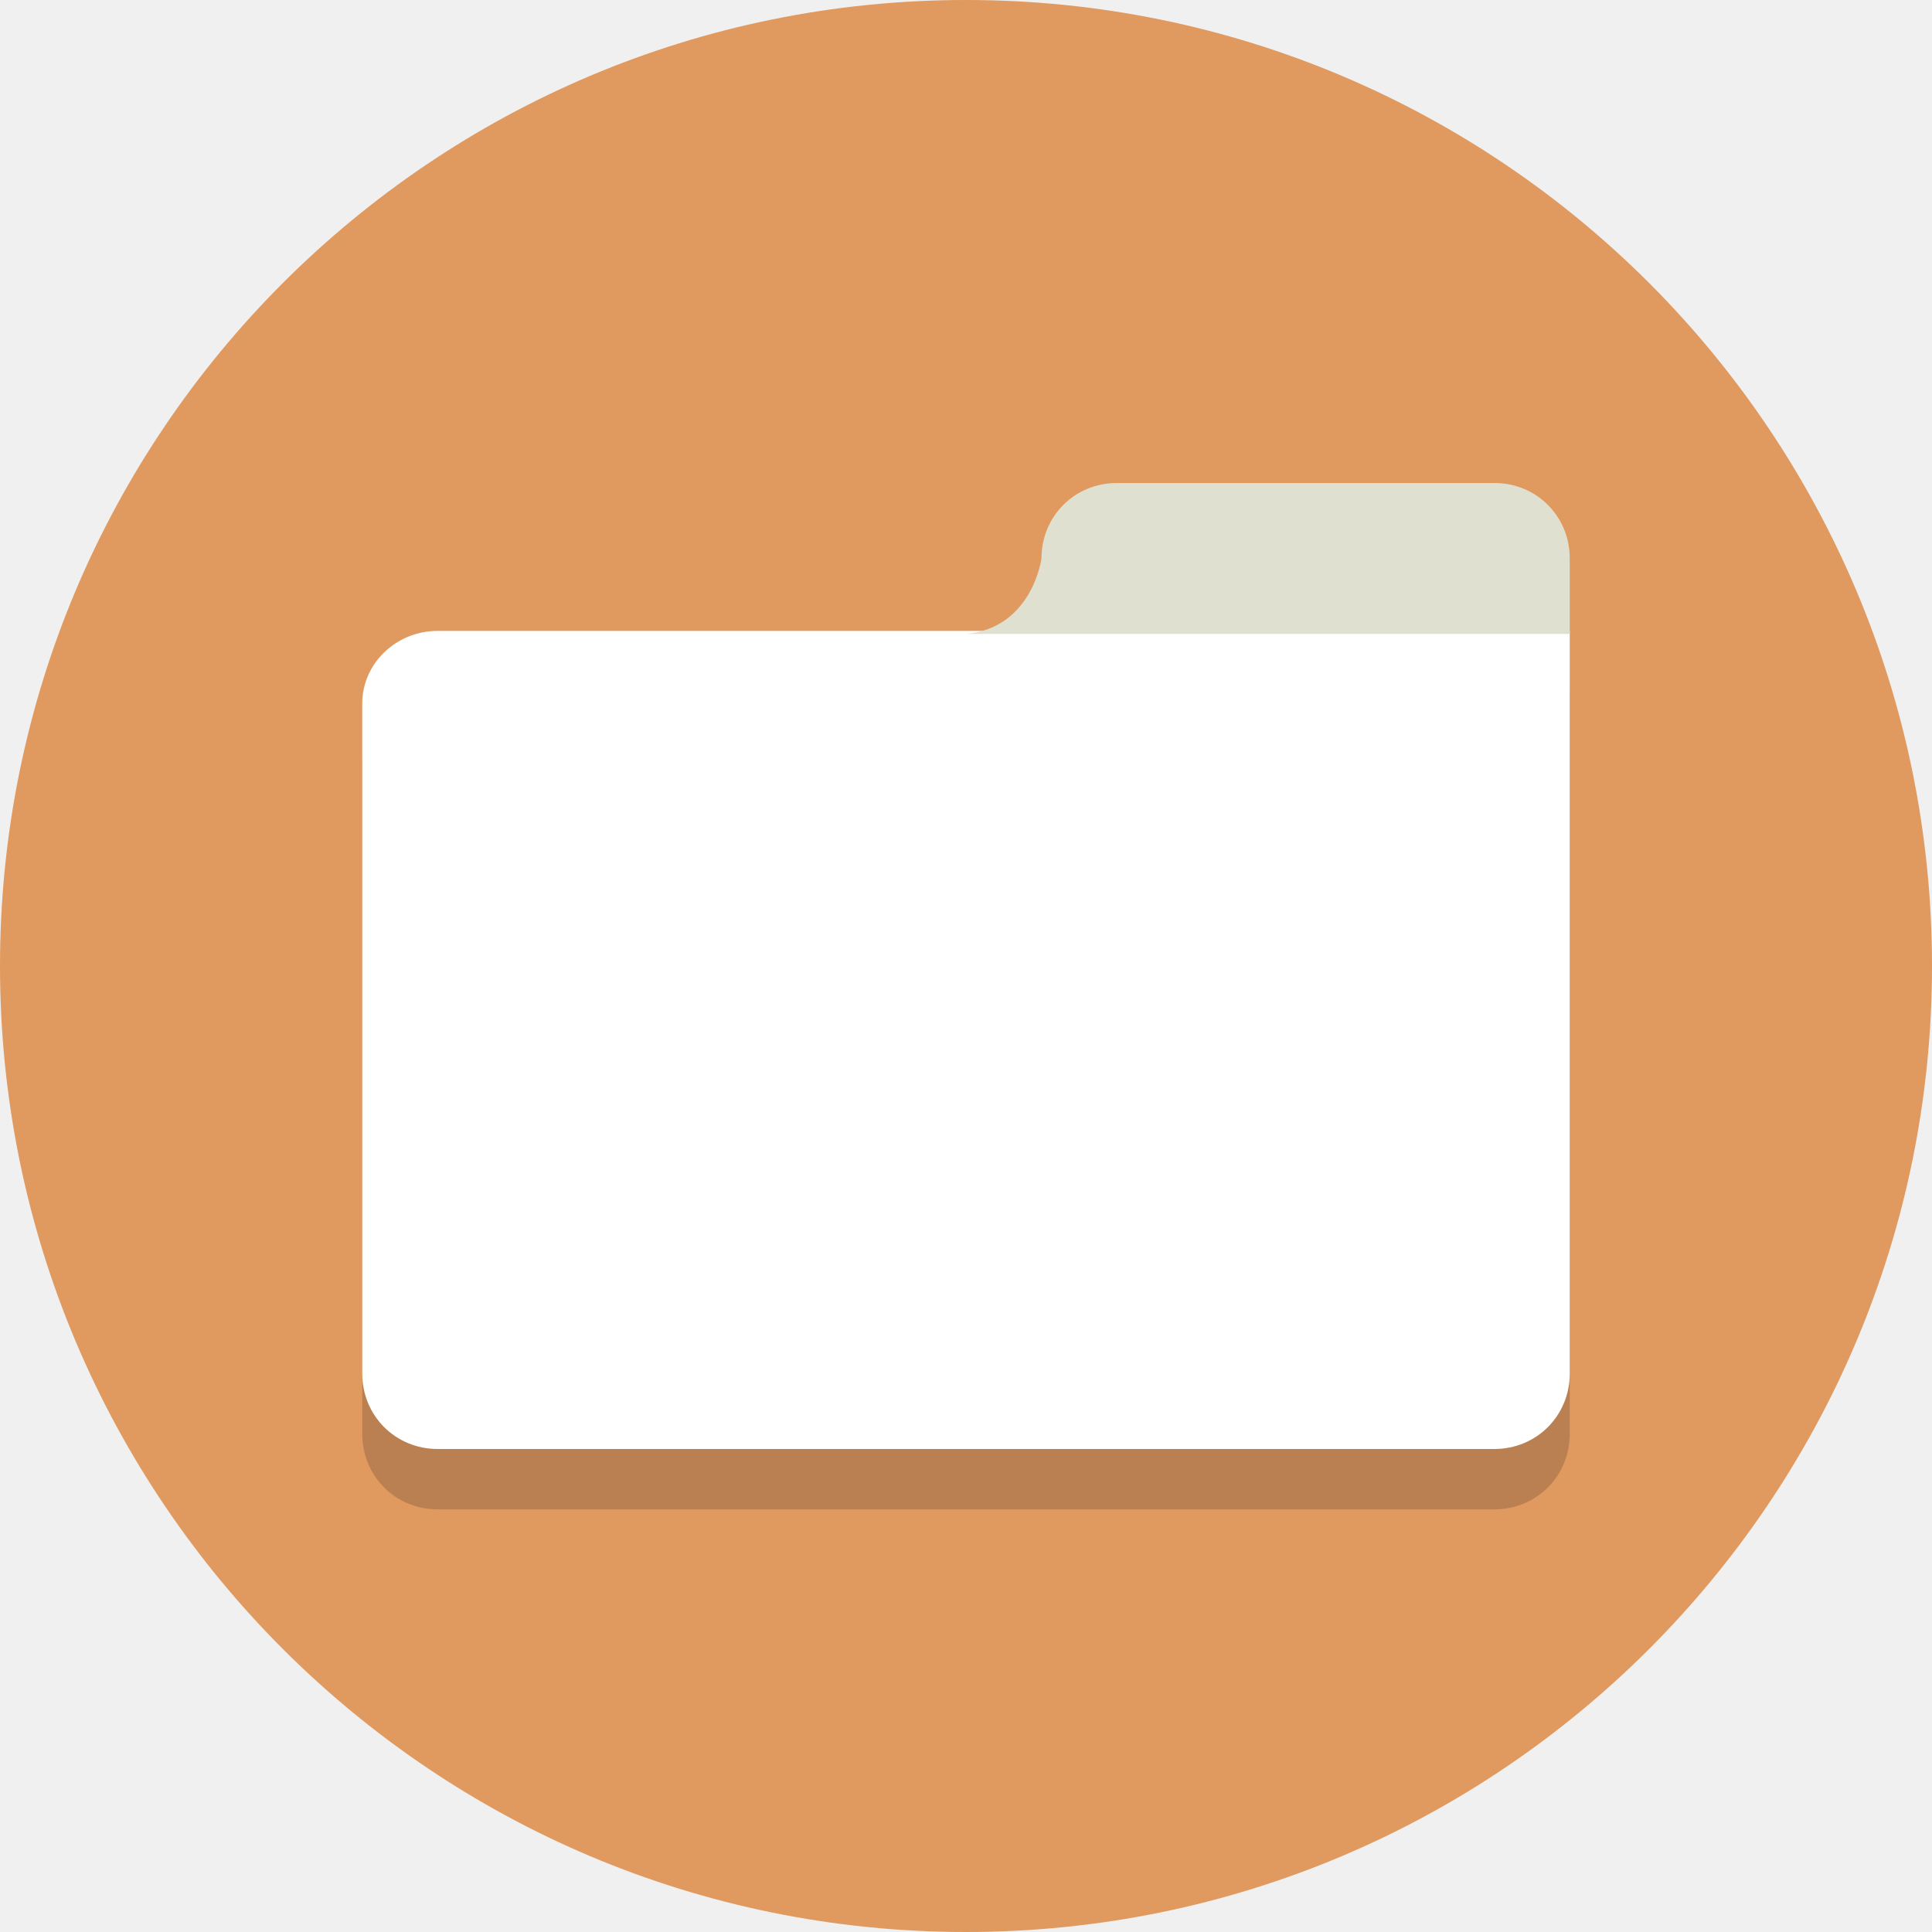
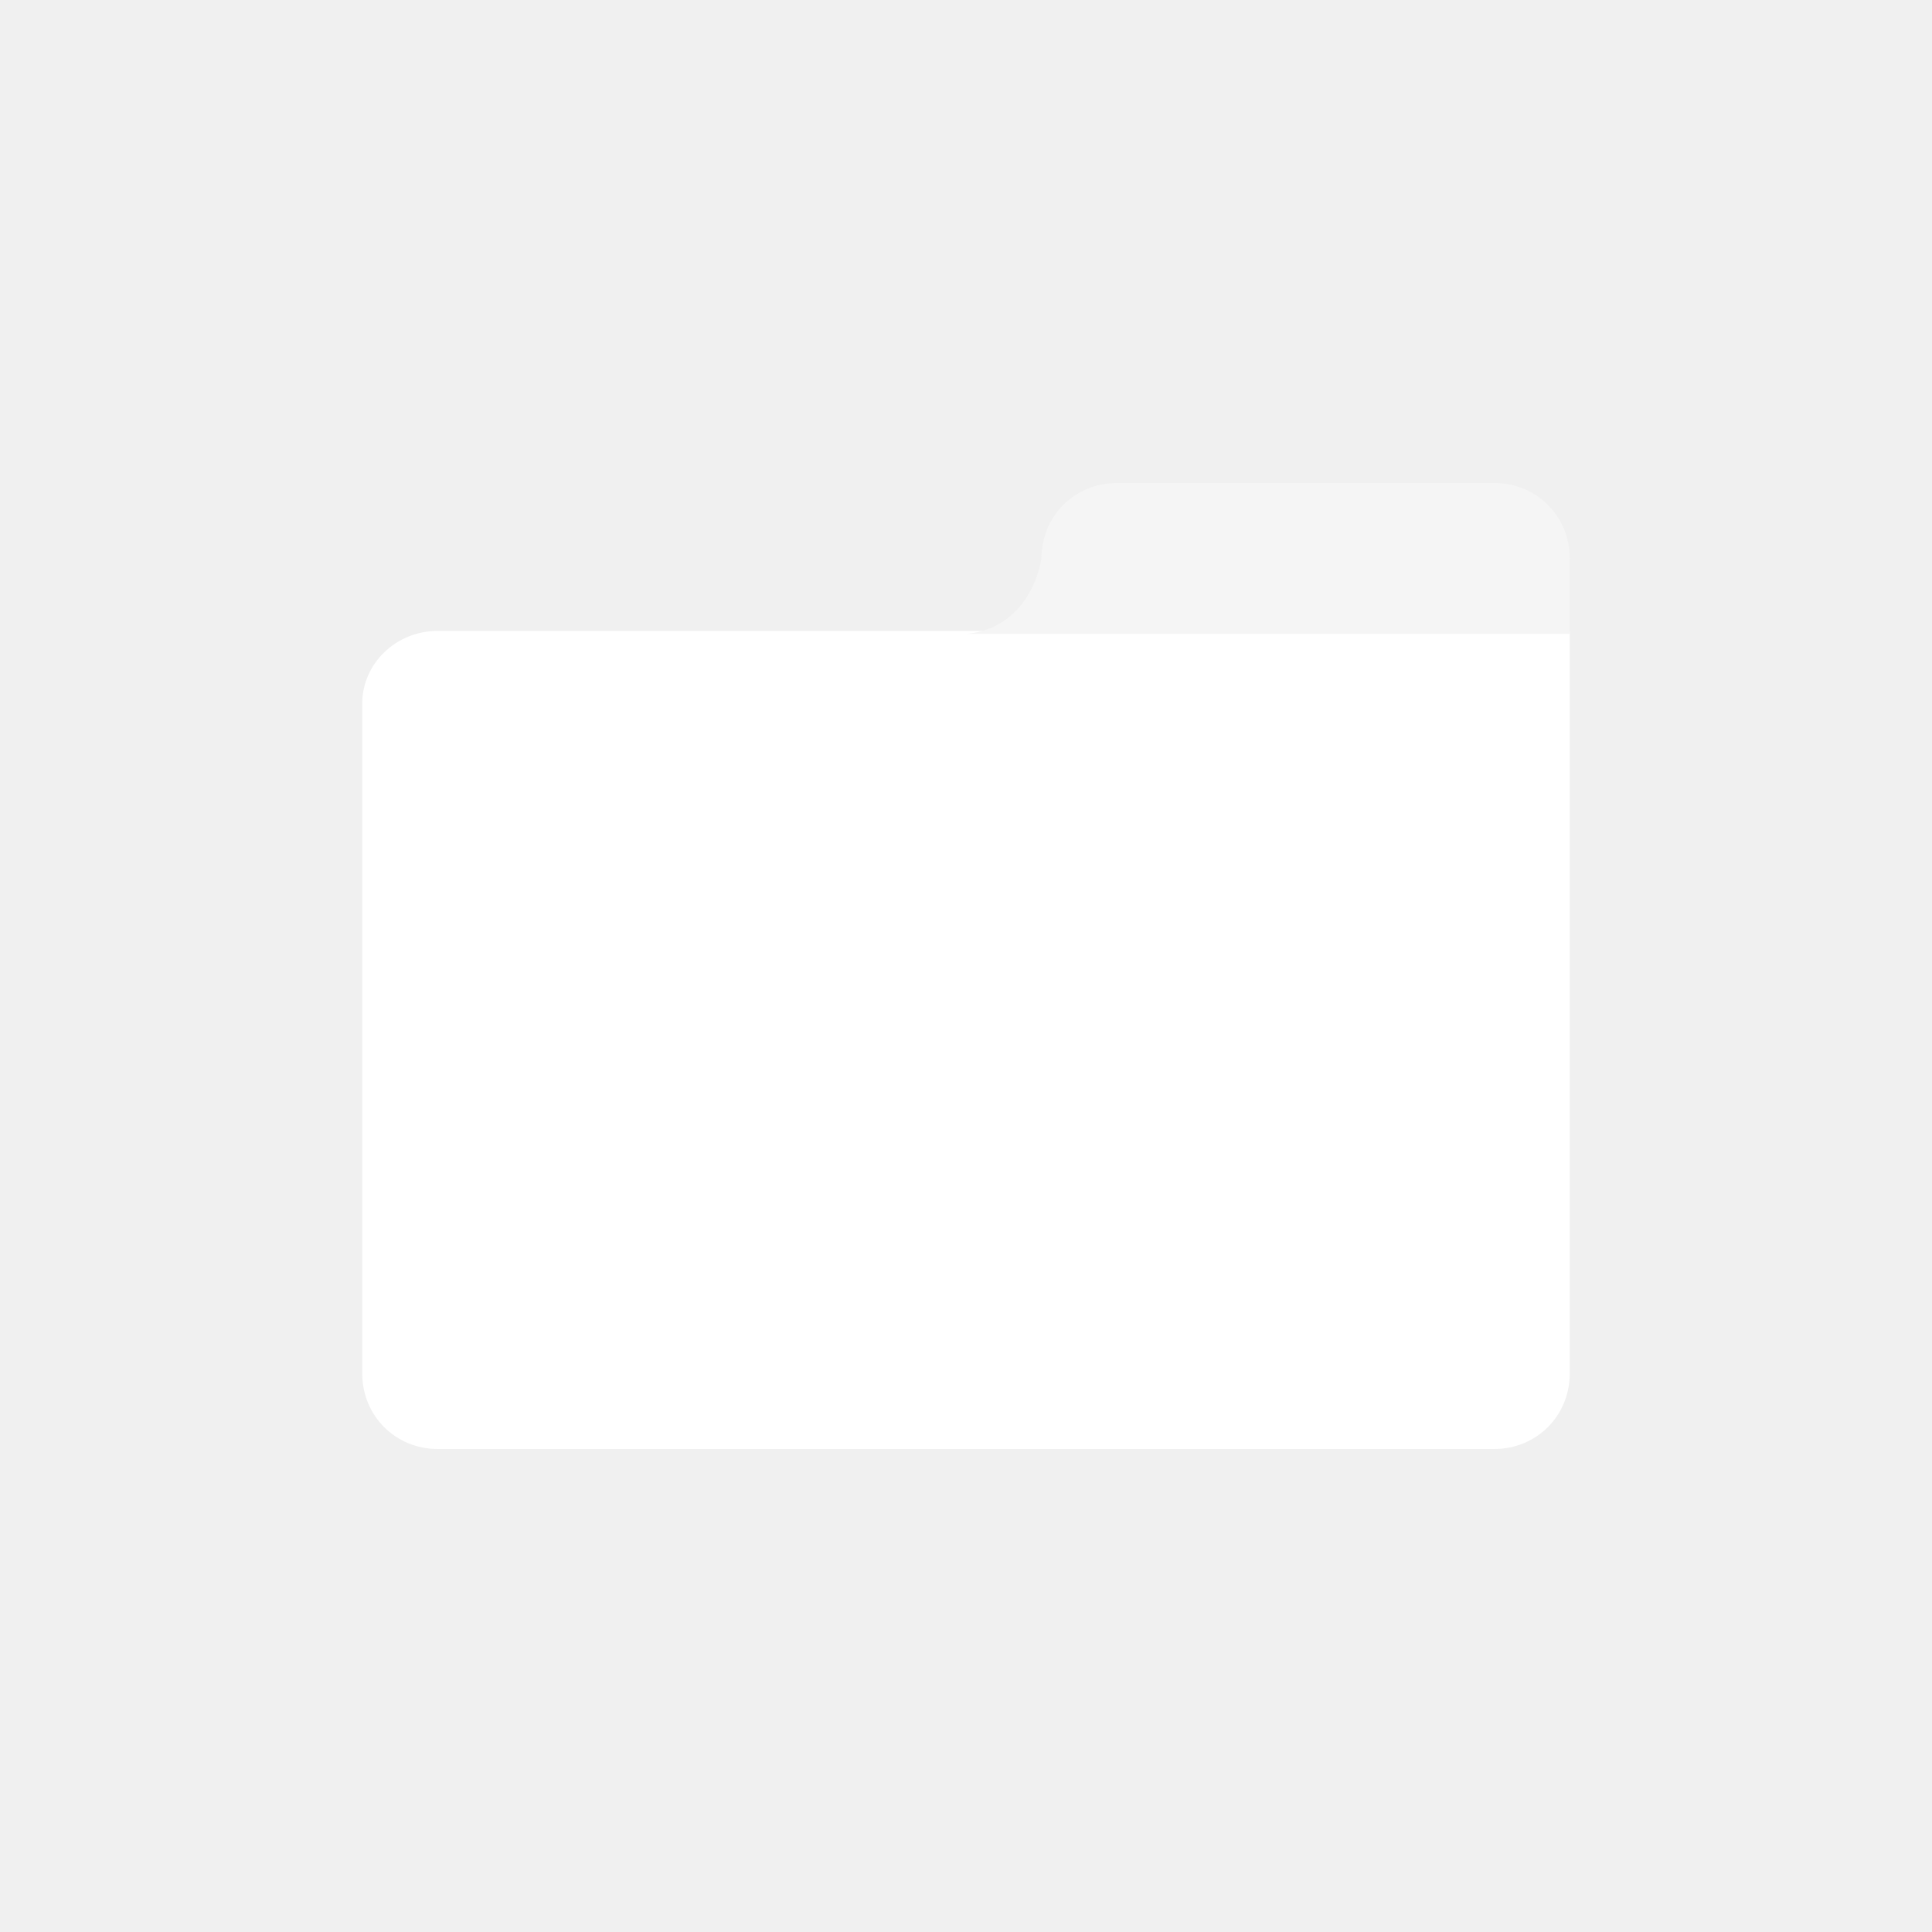
<svg xmlns="http://www.w3.org/2000/svg" version="1.1" x="0px" y="0px" viewBox="0 0 64 64" style="enable-background:new 0 0 64 64;" xml:space="preserve">
-   <style type="text/css">
- 	.st0{fill:#E0995E;}
- 	.st1{opacity:0.2;}
- 	.st2{fill:#231F20;}
- 	.st3{fill:#FFFFFF;}
- 	.st4{fill:#E0E0D1;}
- </style>
-   <g id="Layer_1">
+   <g>
    <g>
-       <circle class="st0" cx="32" cy="32" r="32" />
-     </g>
-     <g class="st1">
-       <g>
-         <path class="st2" d="M32,22.9h-0.4H14.5c-1.4,0-2.5,1.1-2.5,2.4v22.2c0,1.4,1.1,2.5,2.5,2.5h35c1.4,0,2.5-1.1,2.5-2.5V27.8v-2.5     v-2.4H32z" />
-       </g>
+       <path fill="#ffffff" d="M32,20.9h-0.4H14.5c-1.4,0-2.5,1.1-2.5,2.4v22.2c0,1.4,1.1,2.5,2.5,2.5h35c1.4,0,2.5-1.1,2.5-2.5V25.8v-2.5     v-2.4H32z" />
    </g>
    <g>
-       <g>
-         <path class="st3" d="M32,20.9h-0.4H14.5c-1.4,0-2.5,1.1-2.5,2.4v22.2c0,1.4,1.1,2.5,2.5,2.5h35c1.4,0,2.5-1.1,2.5-2.5V25.8v-2.5     v-2.4H32z" />
-       </g>
-     </g>
-     <g>
-       <path class="st4" d="M52,18.5c0-1.4-1.1-2.5-2.5-2.5H37c-1.4,0-2.5,1.1-2.5,2.5c0,0-0.3,2.3-2.5,2.5h20V18.5z" />
+       <path fill="#f5f5f5" d="M52,18.5c0-1.4-1.1-2.5-2.5-2.5H37c-1.4,0-2.5,1.1-2.5,2.5c0,0-0.3,2.3-2.5,2.5h20V18.5z" />
    </g>
  </g>
-   <g id="Layer_2">
- </g>
</svg>
